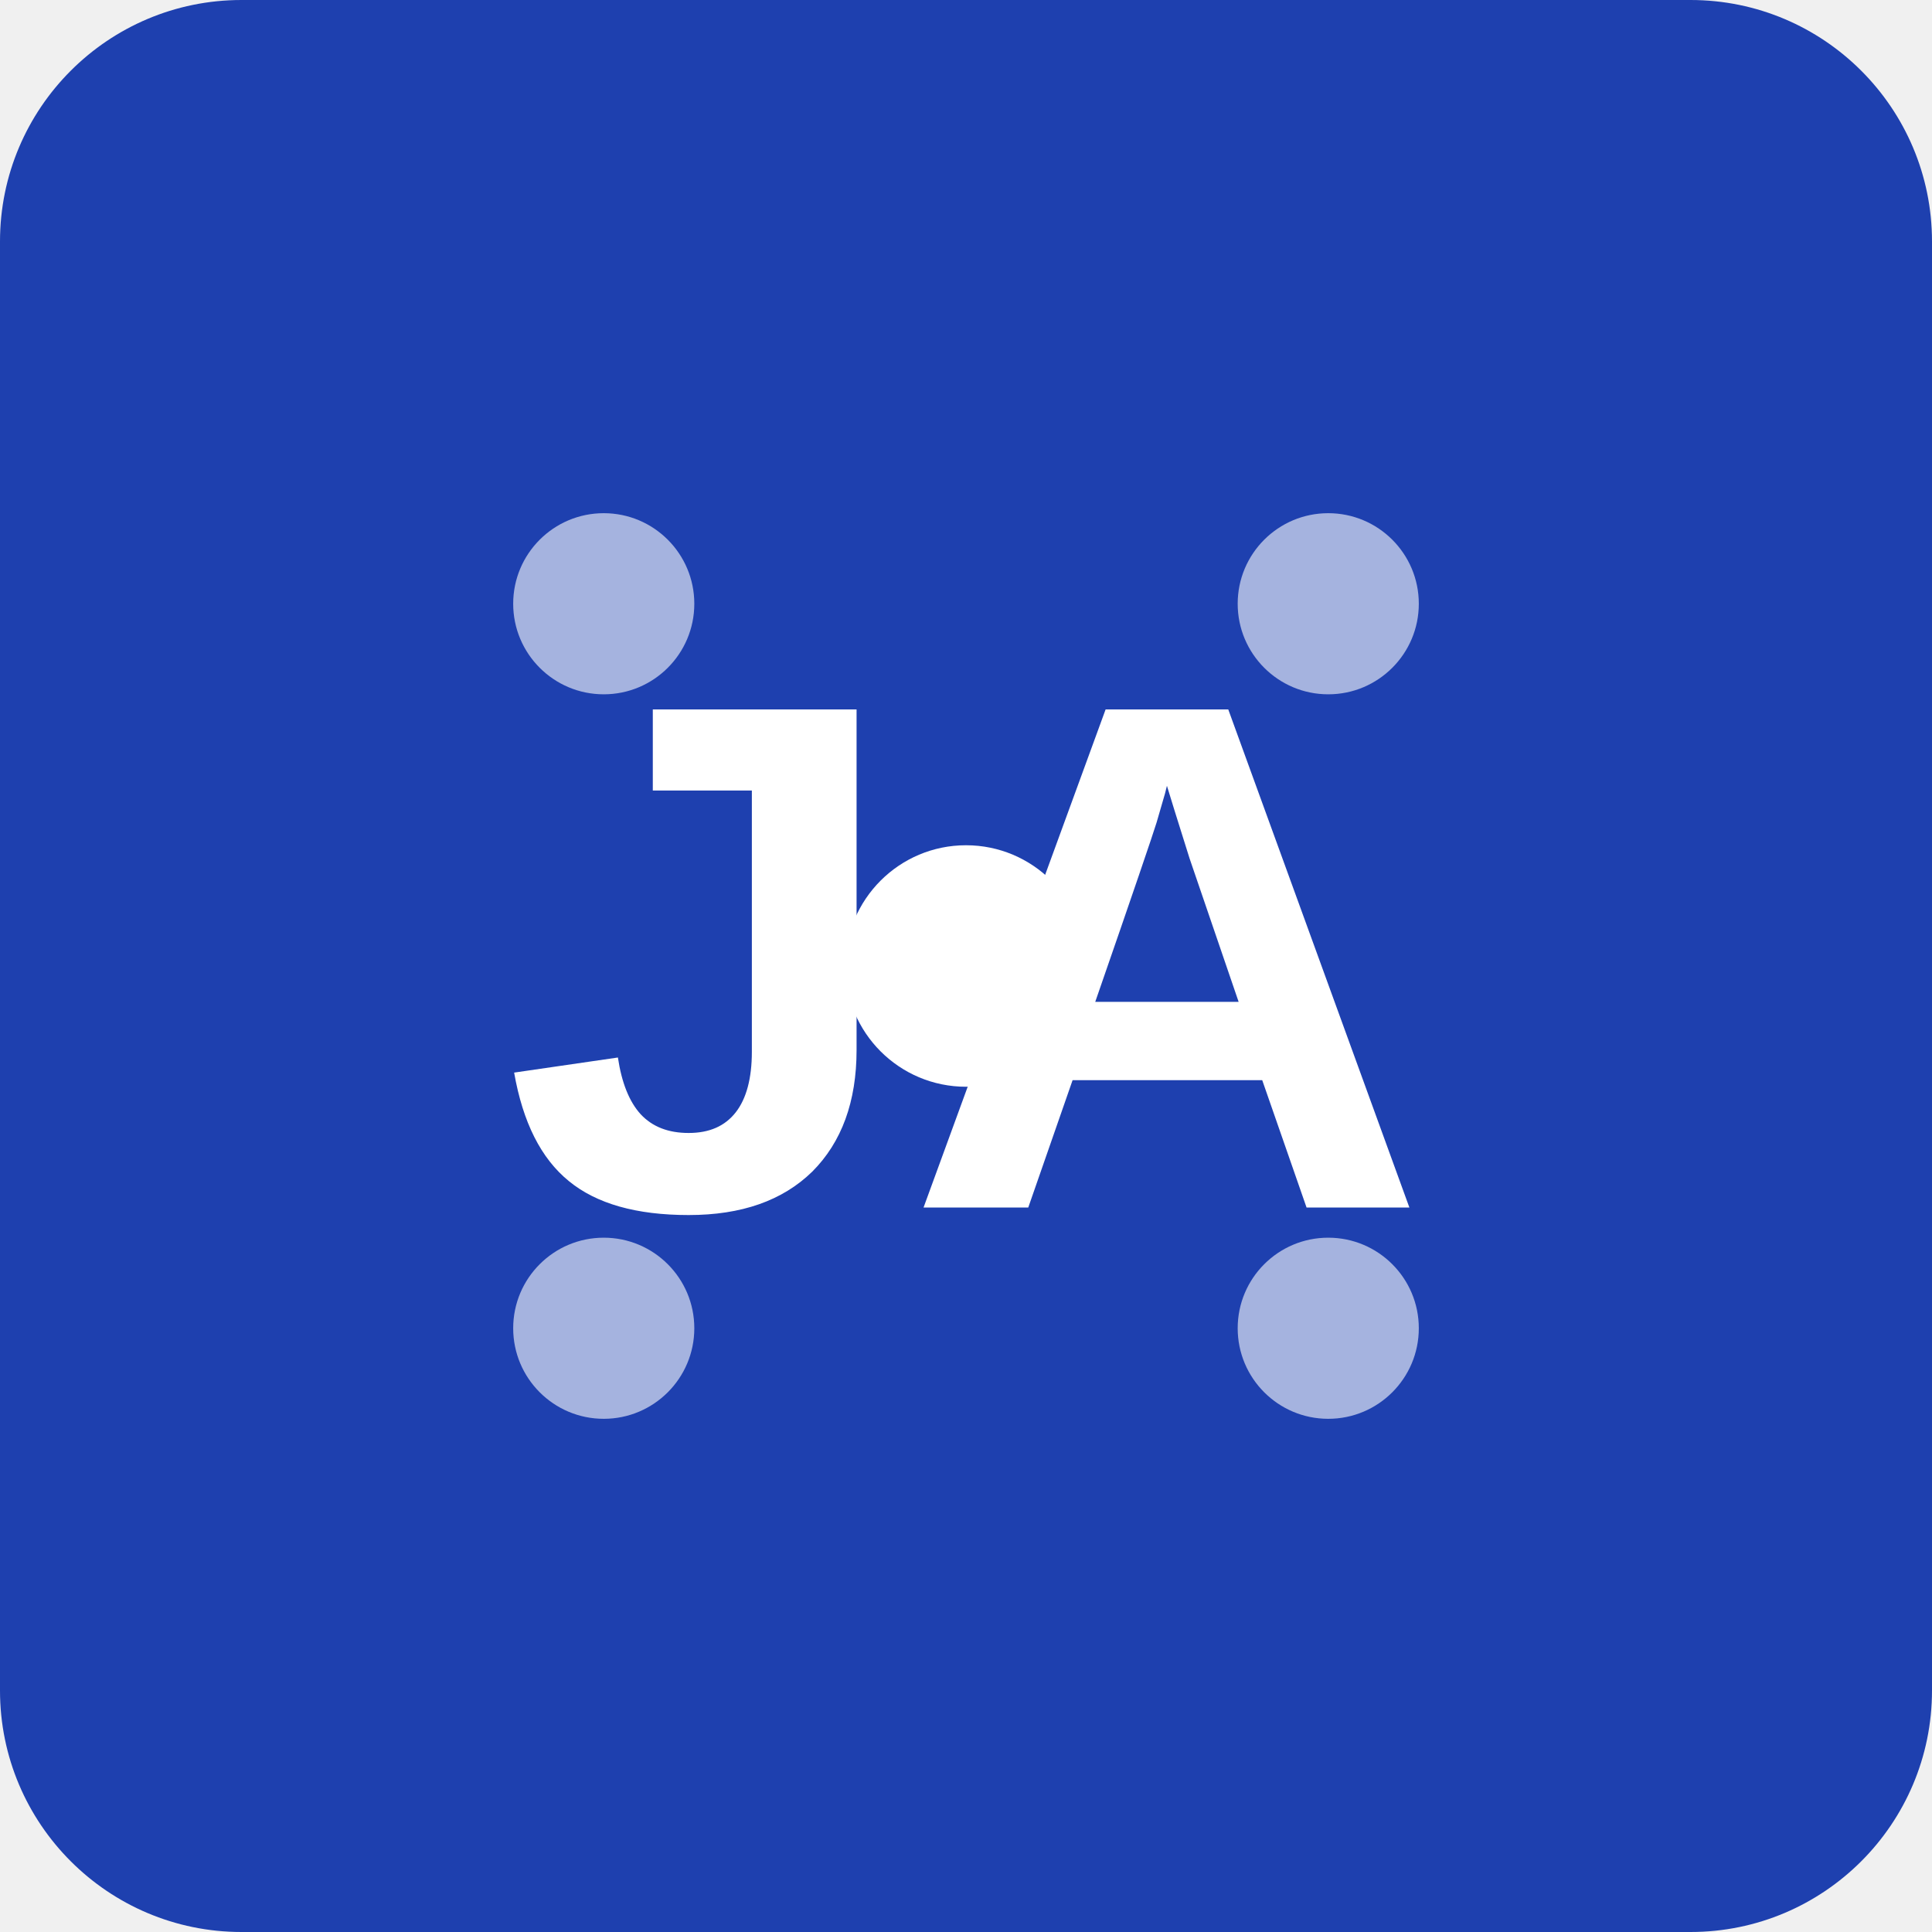
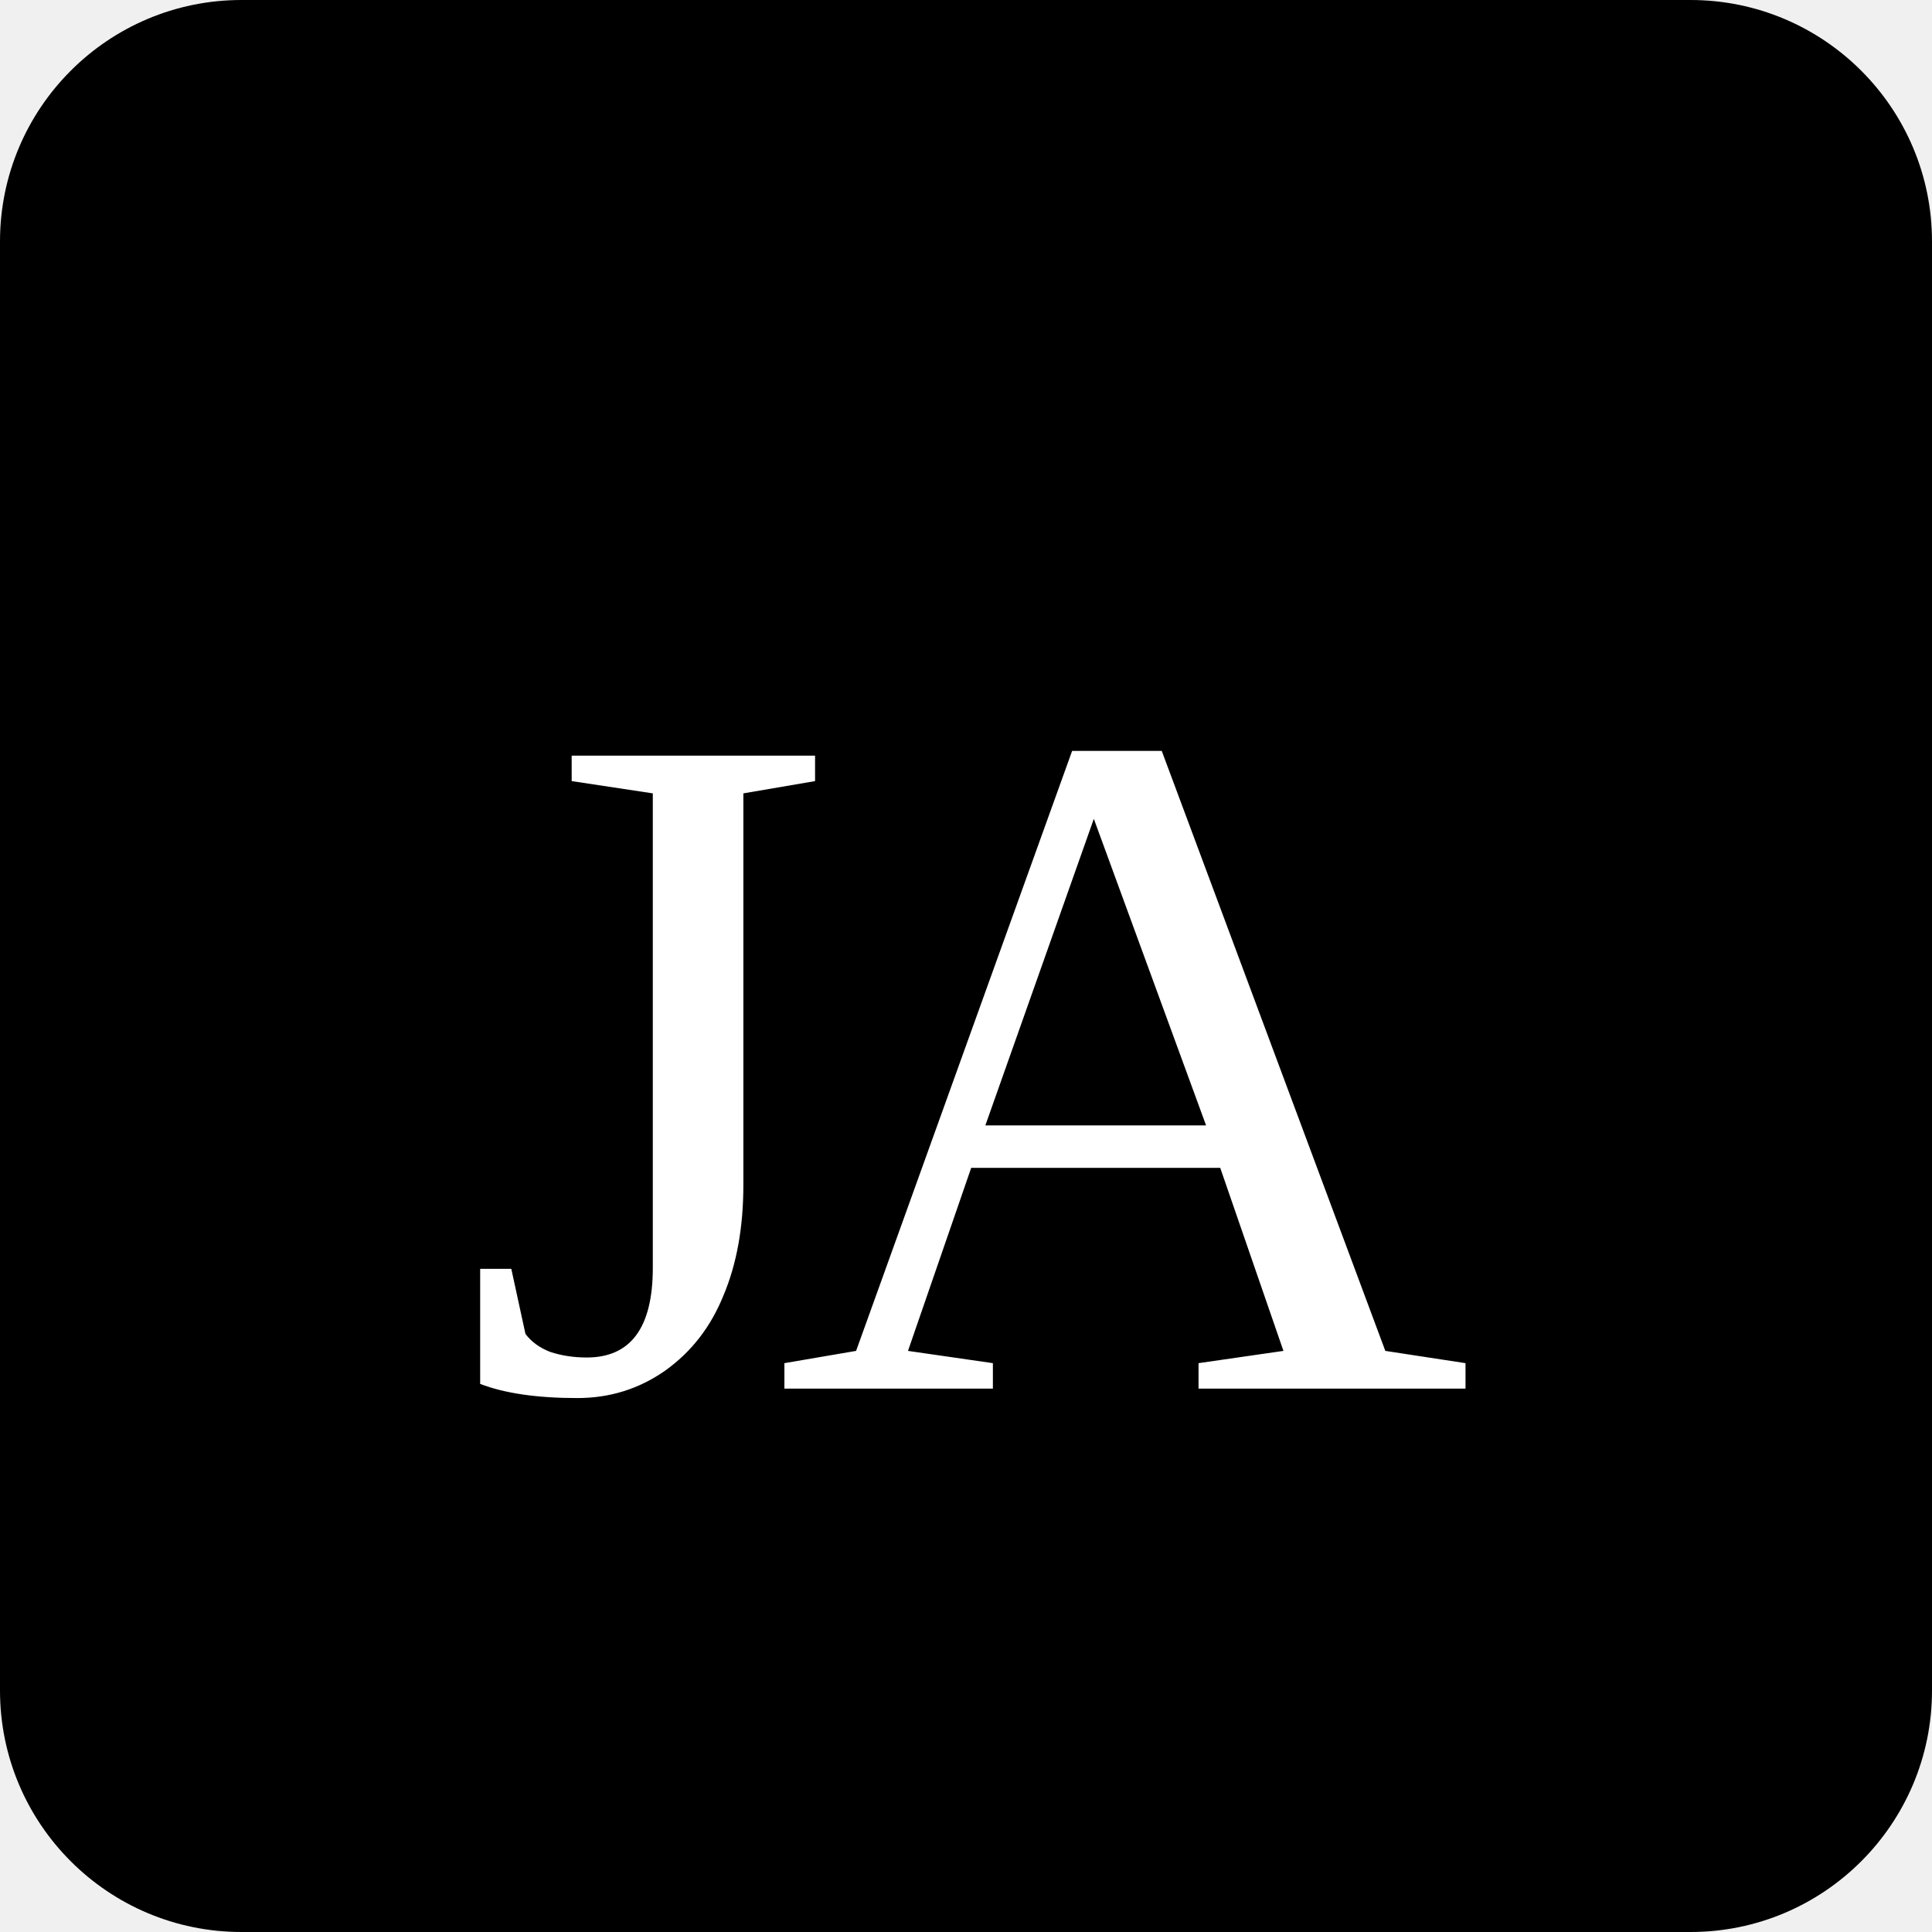
<svg xmlns="http://www.w3.org/2000/svg" width="32" height="32" viewBox="0 0 32 32">
-   <rect width="32" height="32" rx="4" fill="#1e40af" />
-   <circle cx="10" cy="10" r="1.5" fill="white" opacity="0.6" />
-   <circle cx="22" cy="10" r="1.5" fill="white" opacity="0.6" />
-   <circle cx="10" cy="22" r="1.5" fill="white" opacity="0.6" />
-   <circle cx="22" cy="22" r="1.5" fill="white" opacity="0.6" />
-   <circle cx="16" cy="16" r="2" fill="white" />
-   <text x="16" y="20" font-family="Arial, sans-serif" font-size="12" font-weight="bold" fill="white" text-anchor="middle">JA</text>
+   <style>
+     .favicon-text { 
+       fill: #ffffff; 
+     }
+     .favicon-bg { 
+       fill: #000000; 
+     }
+     @media (prefers-color-scheme: dark) {
+       .favicon-text { 
+         fill: #000000; 
+       }
+       .favicon-bg { 
+         fill: #ffffff; 
+       }
+     }
+   </style>
+   <rect width="32" height="32" rx="4" class="favicon-bg" />
+   <text x="16" y="23" font-family="Georgia, 'Times New Roman', serif" font-size="16" font-weight="400" text-anchor="middle" class="favicon-text" letter-spacing="-1">JA</text>
</svg>
